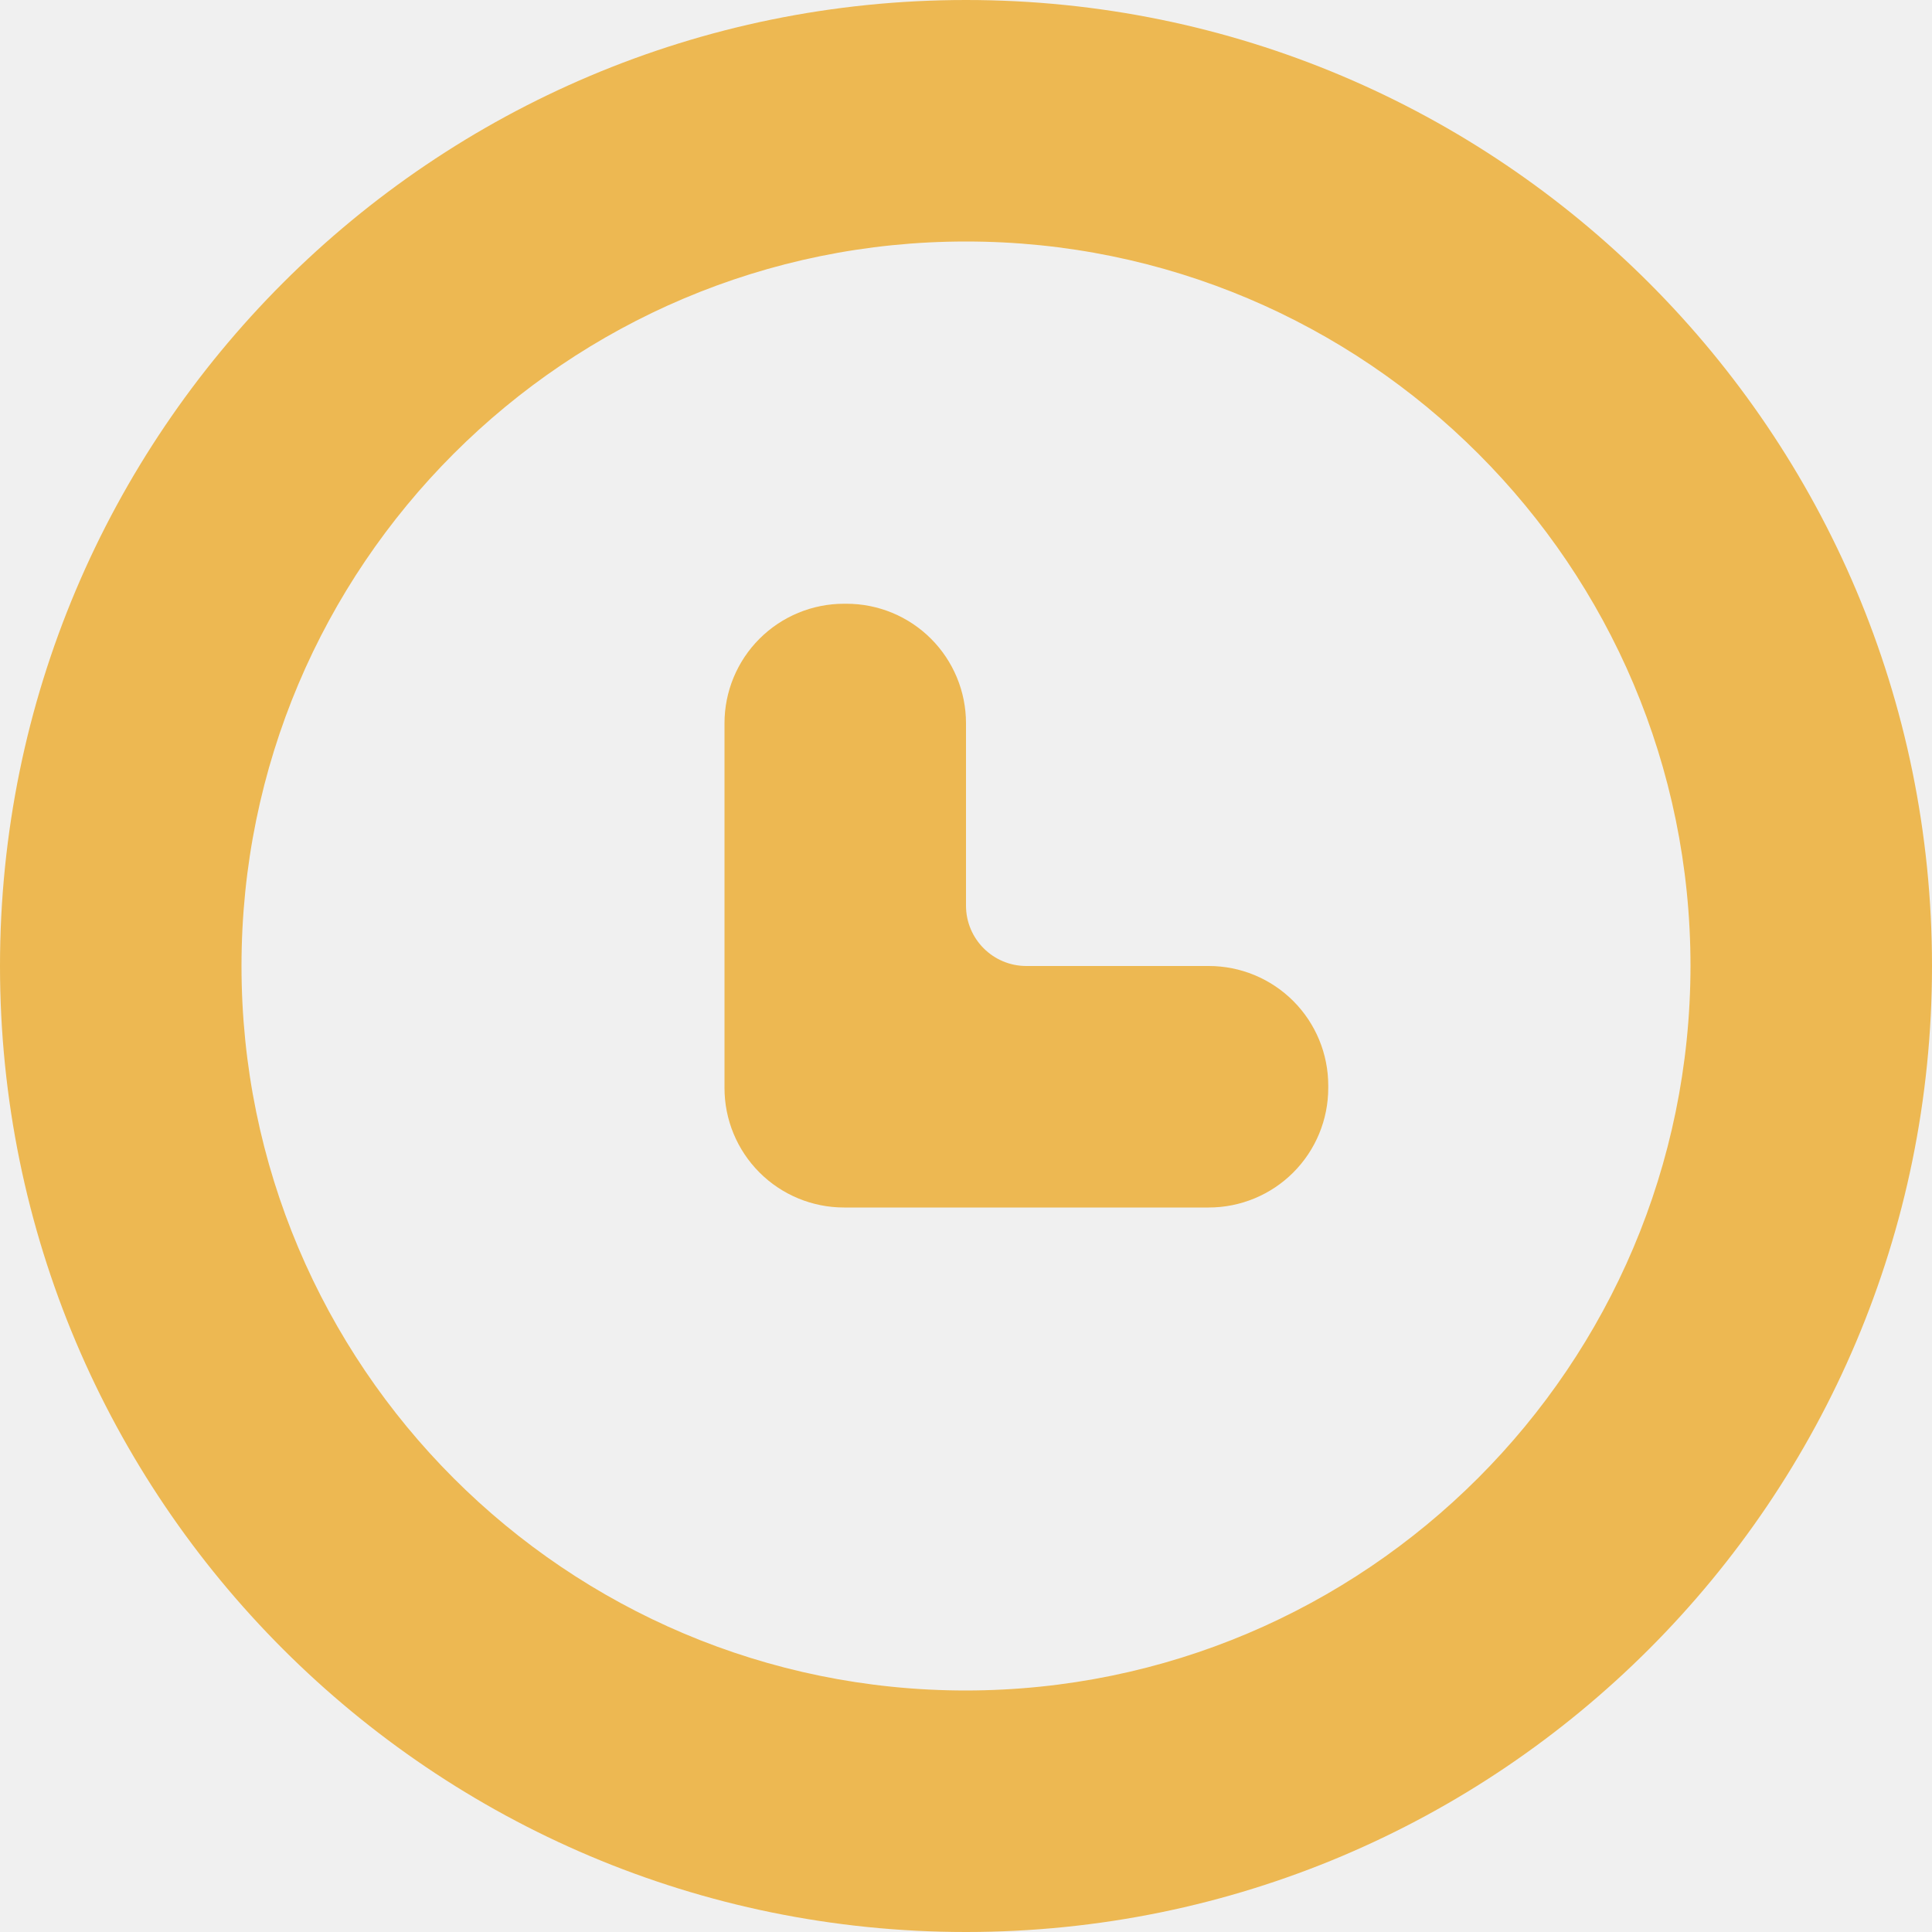
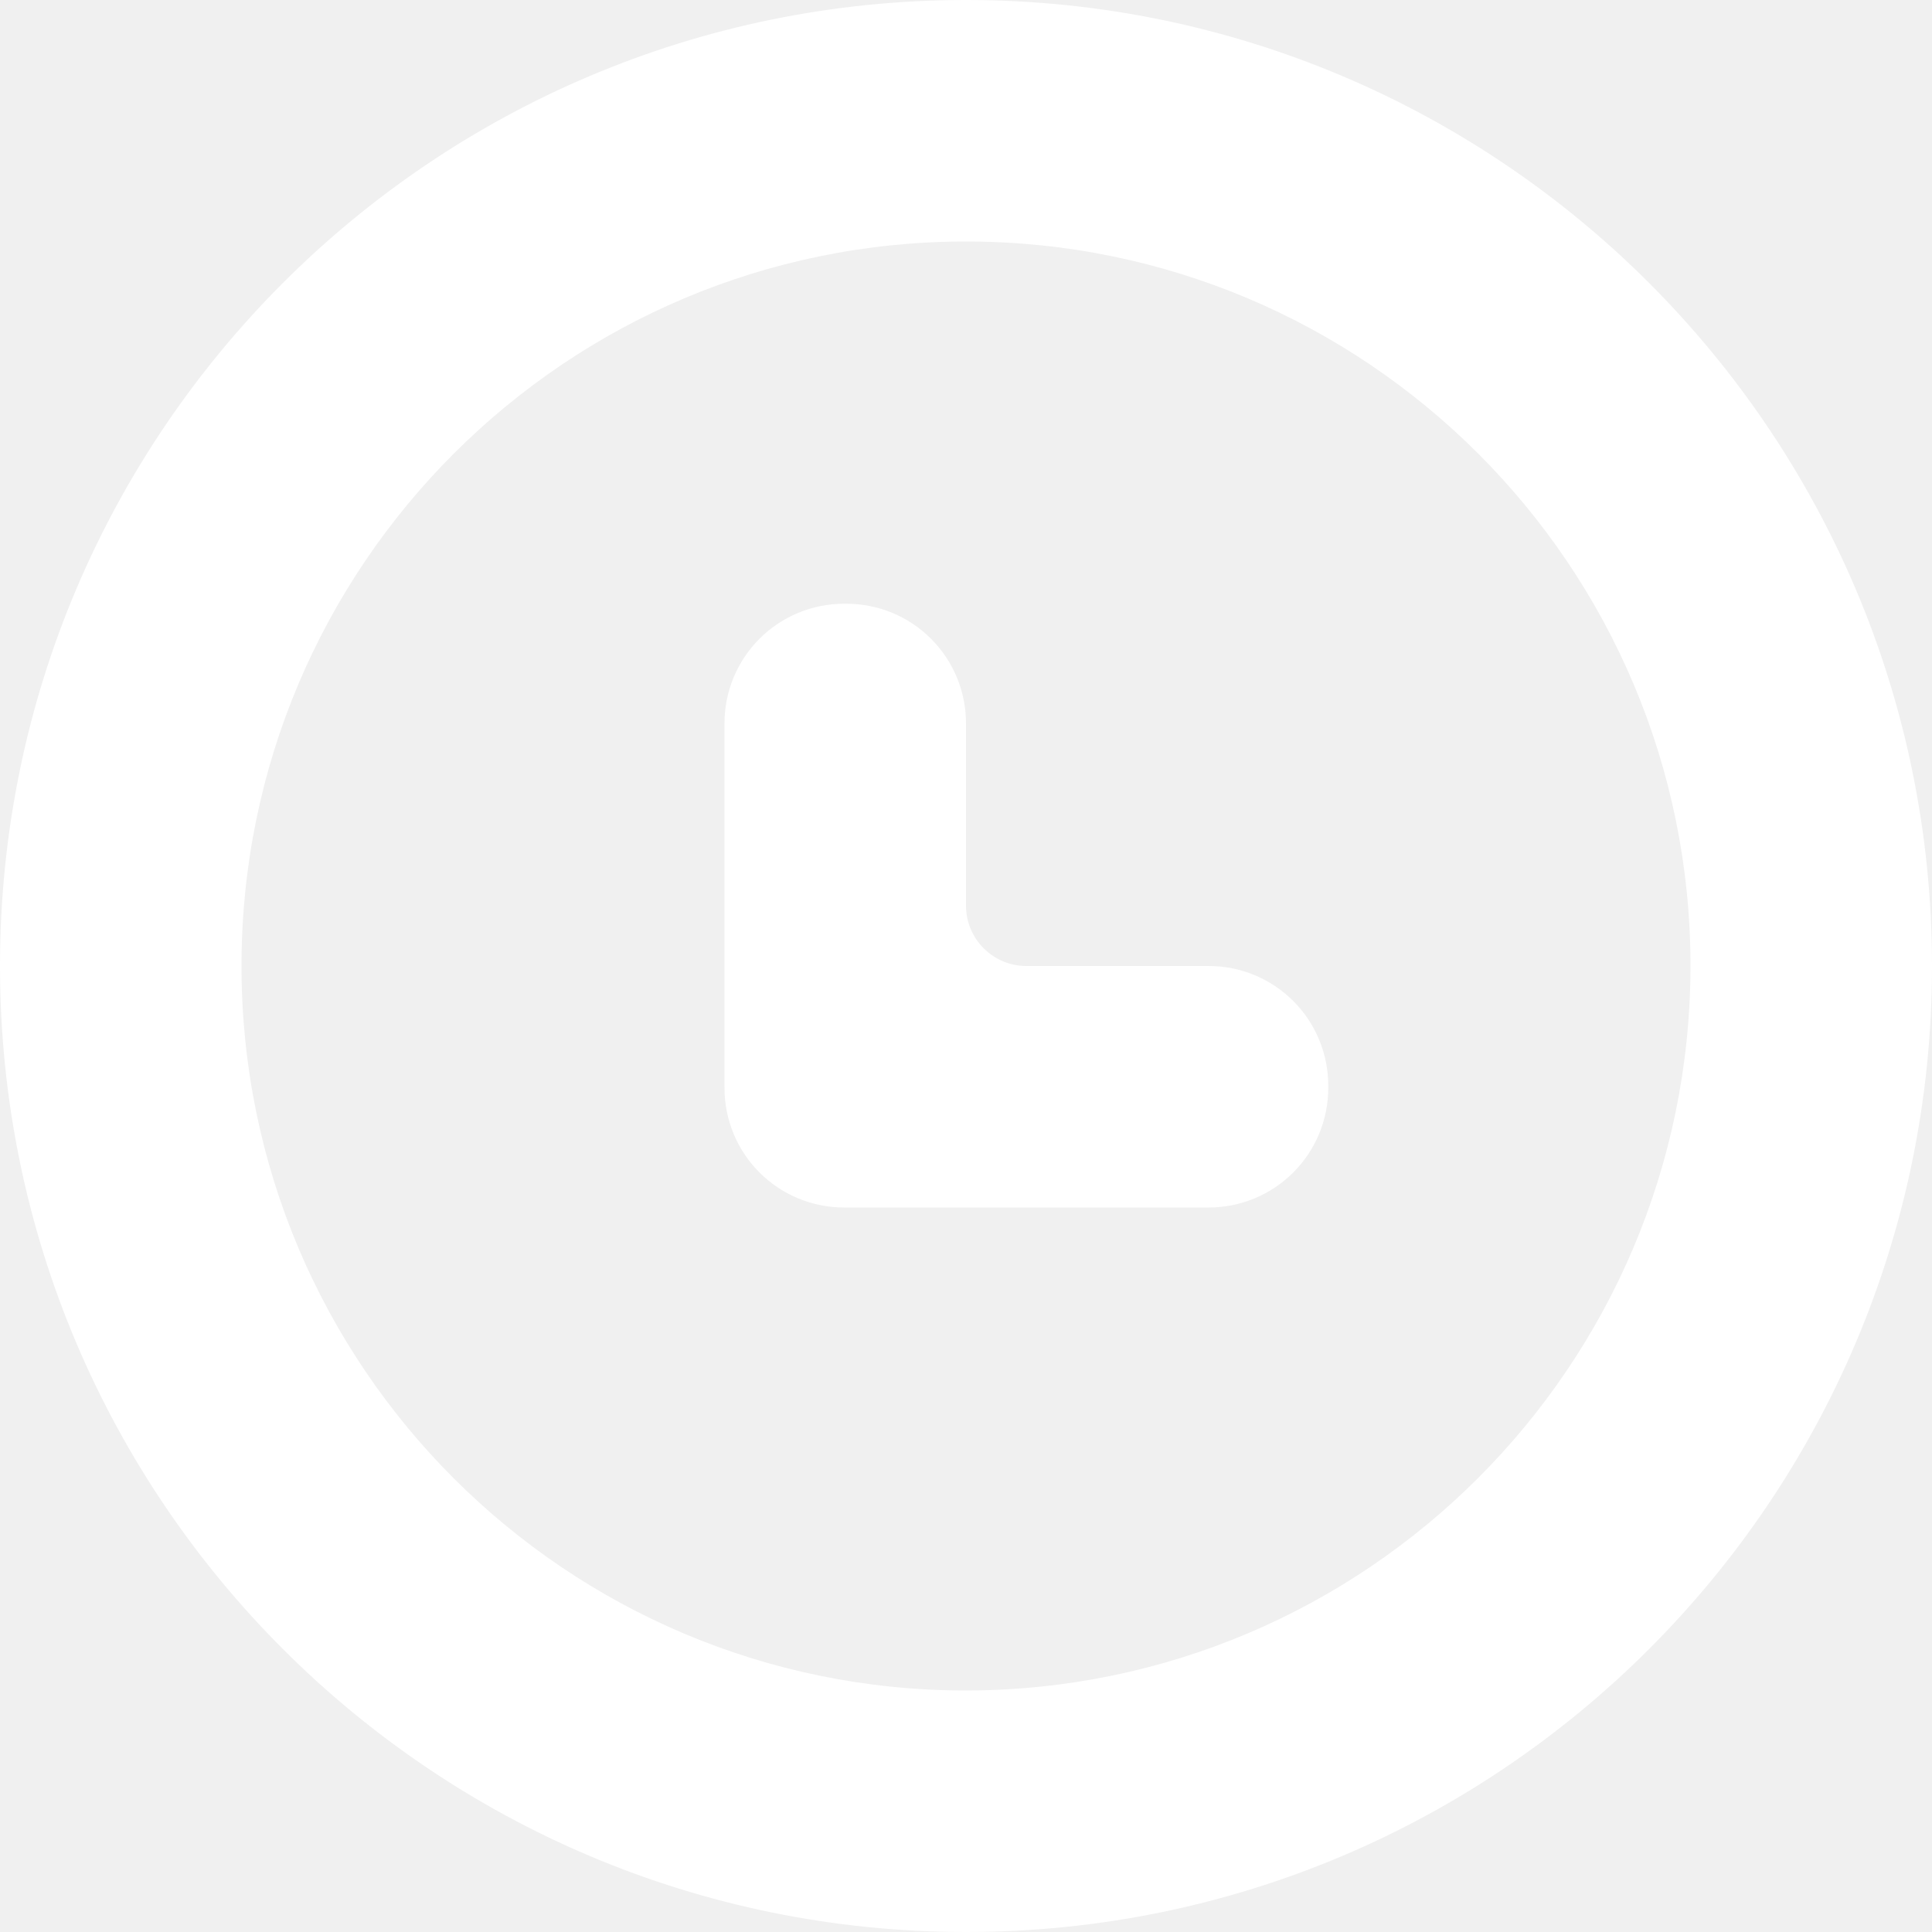
<svg xmlns="http://www.w3.org/2000/svg" width="32px" height="32px" viewBox="0 0 32 32" id="Lager_44" data-name="Lager 44">
  <g id="Group_15" data-name="Group 15">
-     <path id="Path_51" data-name="Path 51" d="M16,0A16,16,0,1,0,32,16,16,16,0,0,0,16,0Zm0,28A12,12,0,1,1,28,16,12.013,12.013,0,0,1,16,28Z" fill="#EDB852" />
-     <path id="Path_52" data-name="Path 52" d="M20.02,16H17a1,1,0,0,1-1-1V11.98A1.979,1.979,0,0,0,14.02,10h-.04A1.979,1.979,0,0,0,12,11.98v6.04A1.979,1.979,0,0,0,13.98,20h6.04A1.979,1.979,0,0,0,22,18.02v-.04A1.979,1.979,0,0,0,20.02,16Z" fill="#EDB852" />
+     <path id="Path_51" data-name="Path 51" d="M16,0A16,16,0,1,0,32,16,16,16,0,0,0,16,0Zm0,28A12,12,0,1,1,28,16,12.013,12.013,0,0,1,16,28Z" fill="#fff" />
+     <path id="Path_52" data-name="Path 52" d="M20.02,16H17a1,1,0,0,1-1-1V11.98A1.979,1.979,0,0,0,14.02,10h-.04A1.979,1.979,0,0,0,12,11.98v6.04A1.979,1.979,0,0,0,13.98,20h6.04A1.979,1.979,0,0,0,22,18.02v-.04A1.979,1.979,0,0,0,20.02,16Z" fill="#fff" />
  </g>
</svg>
